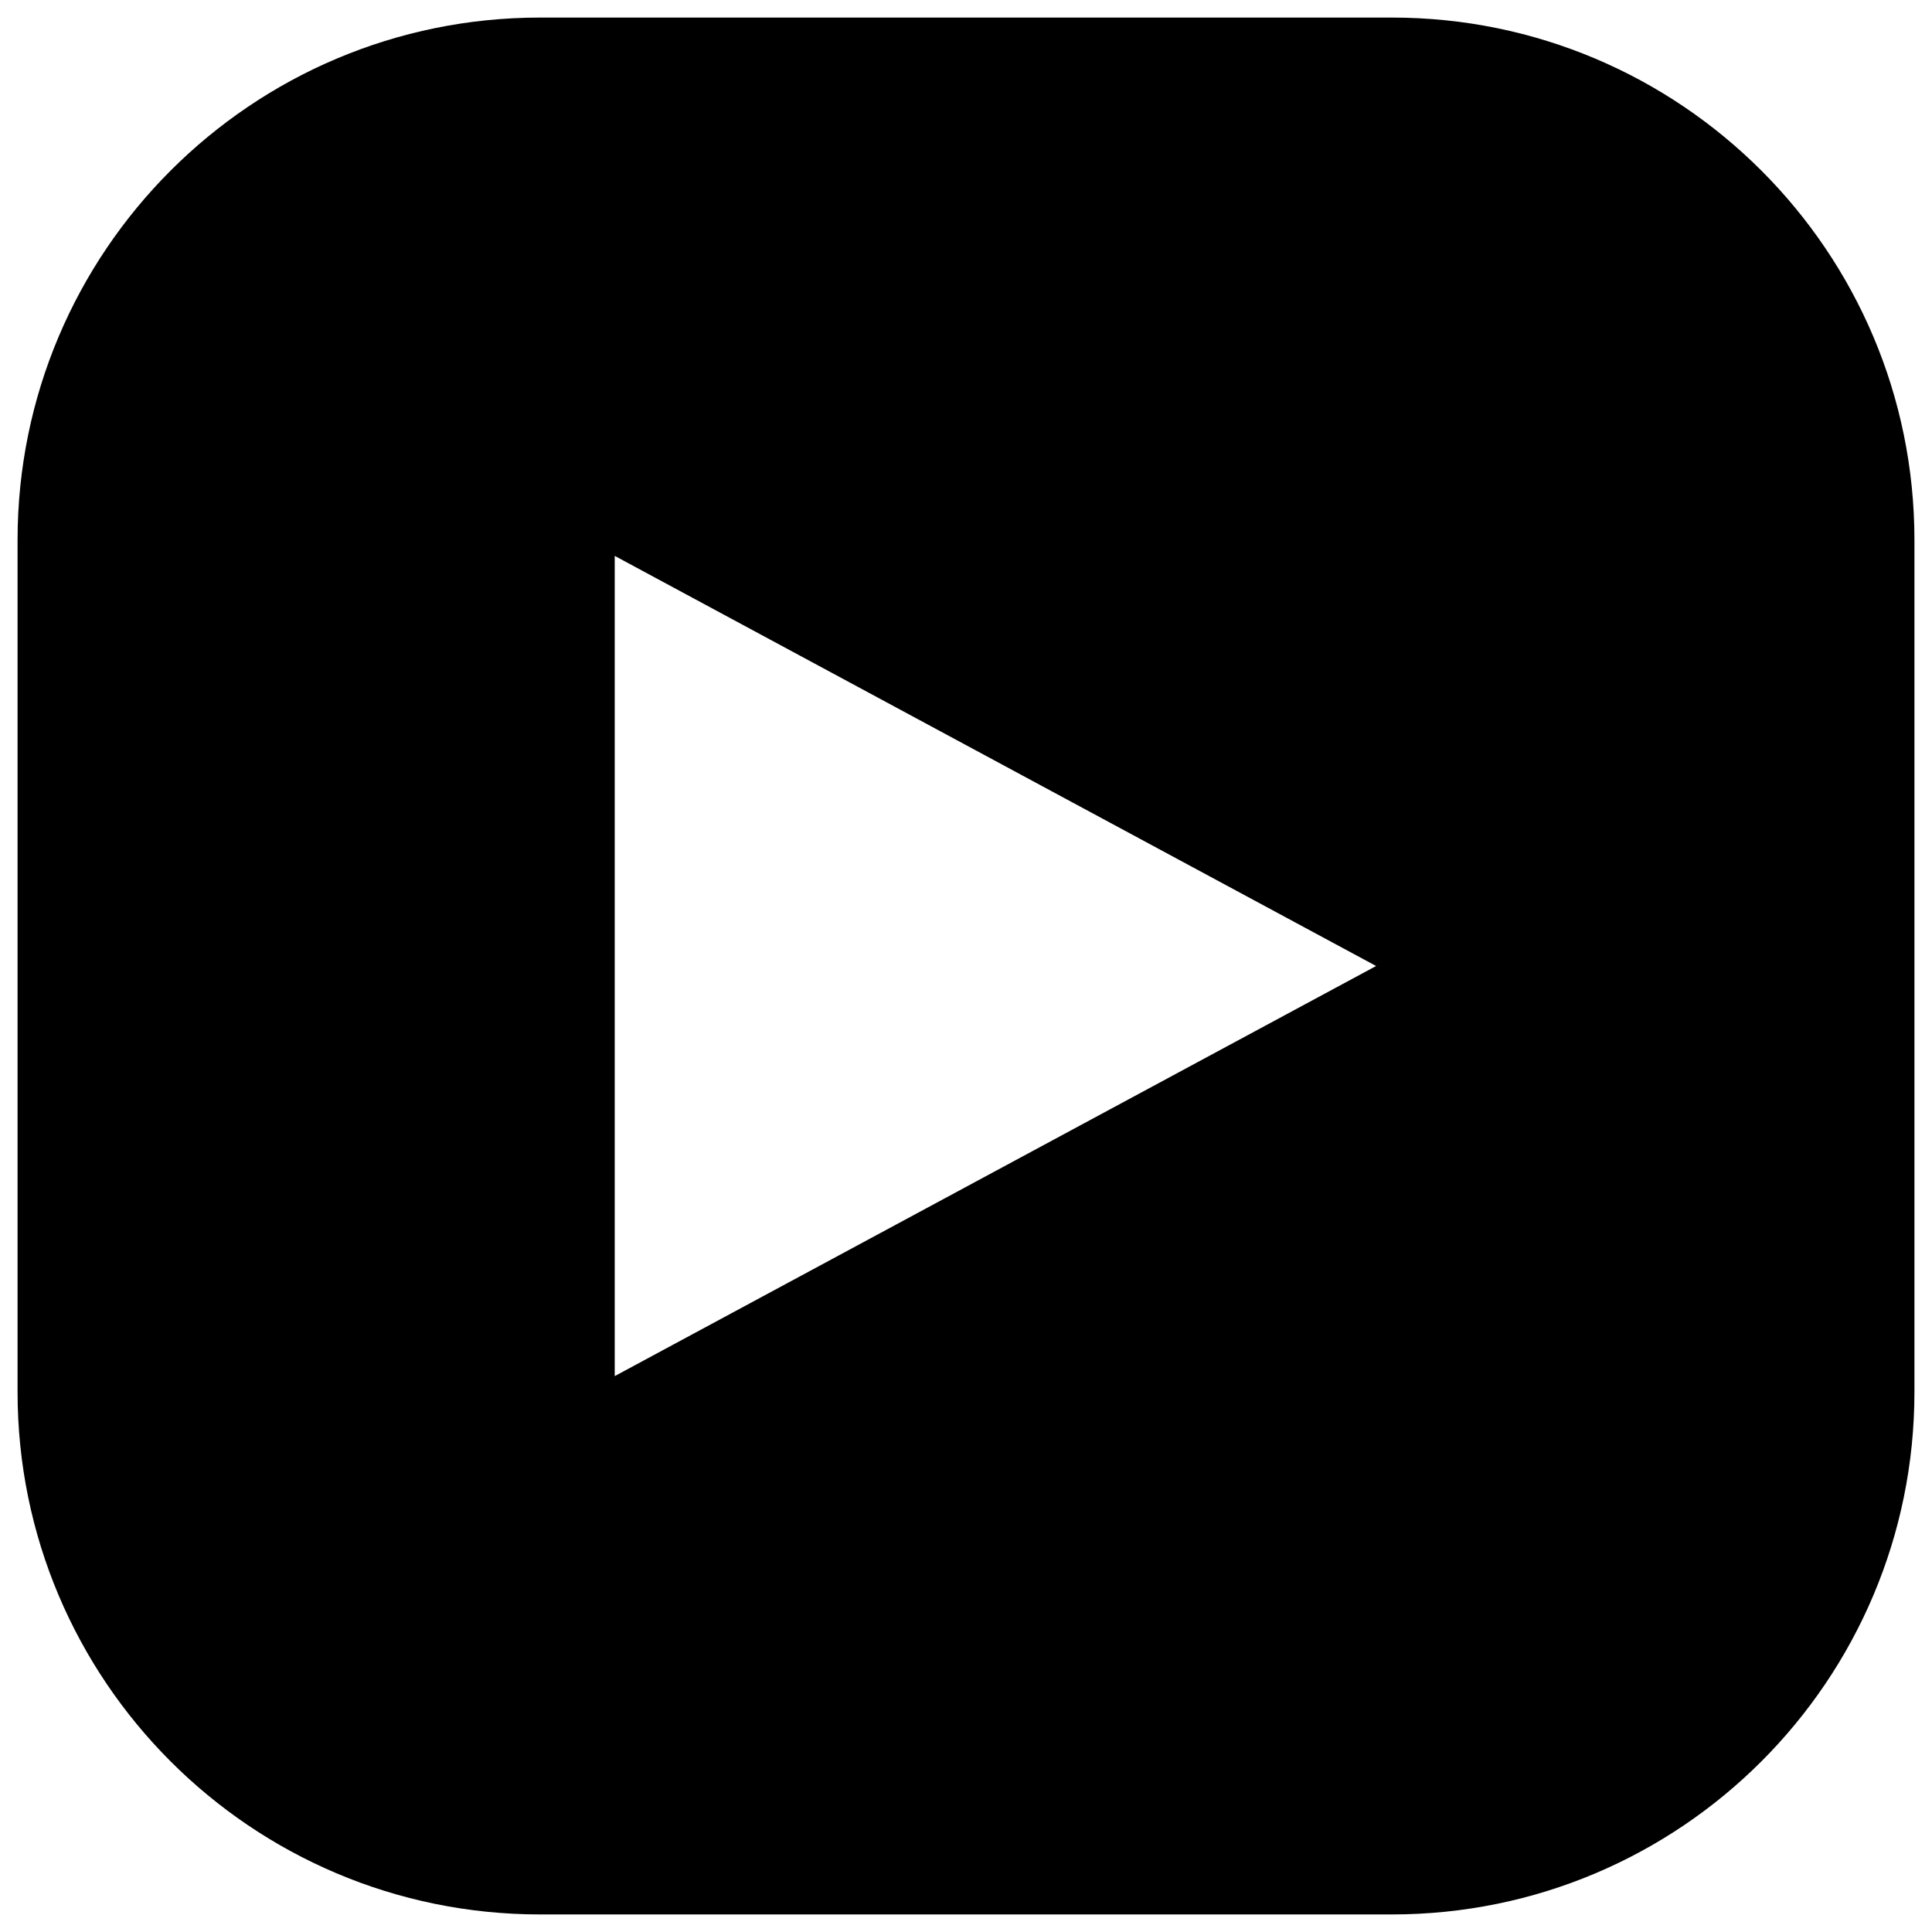
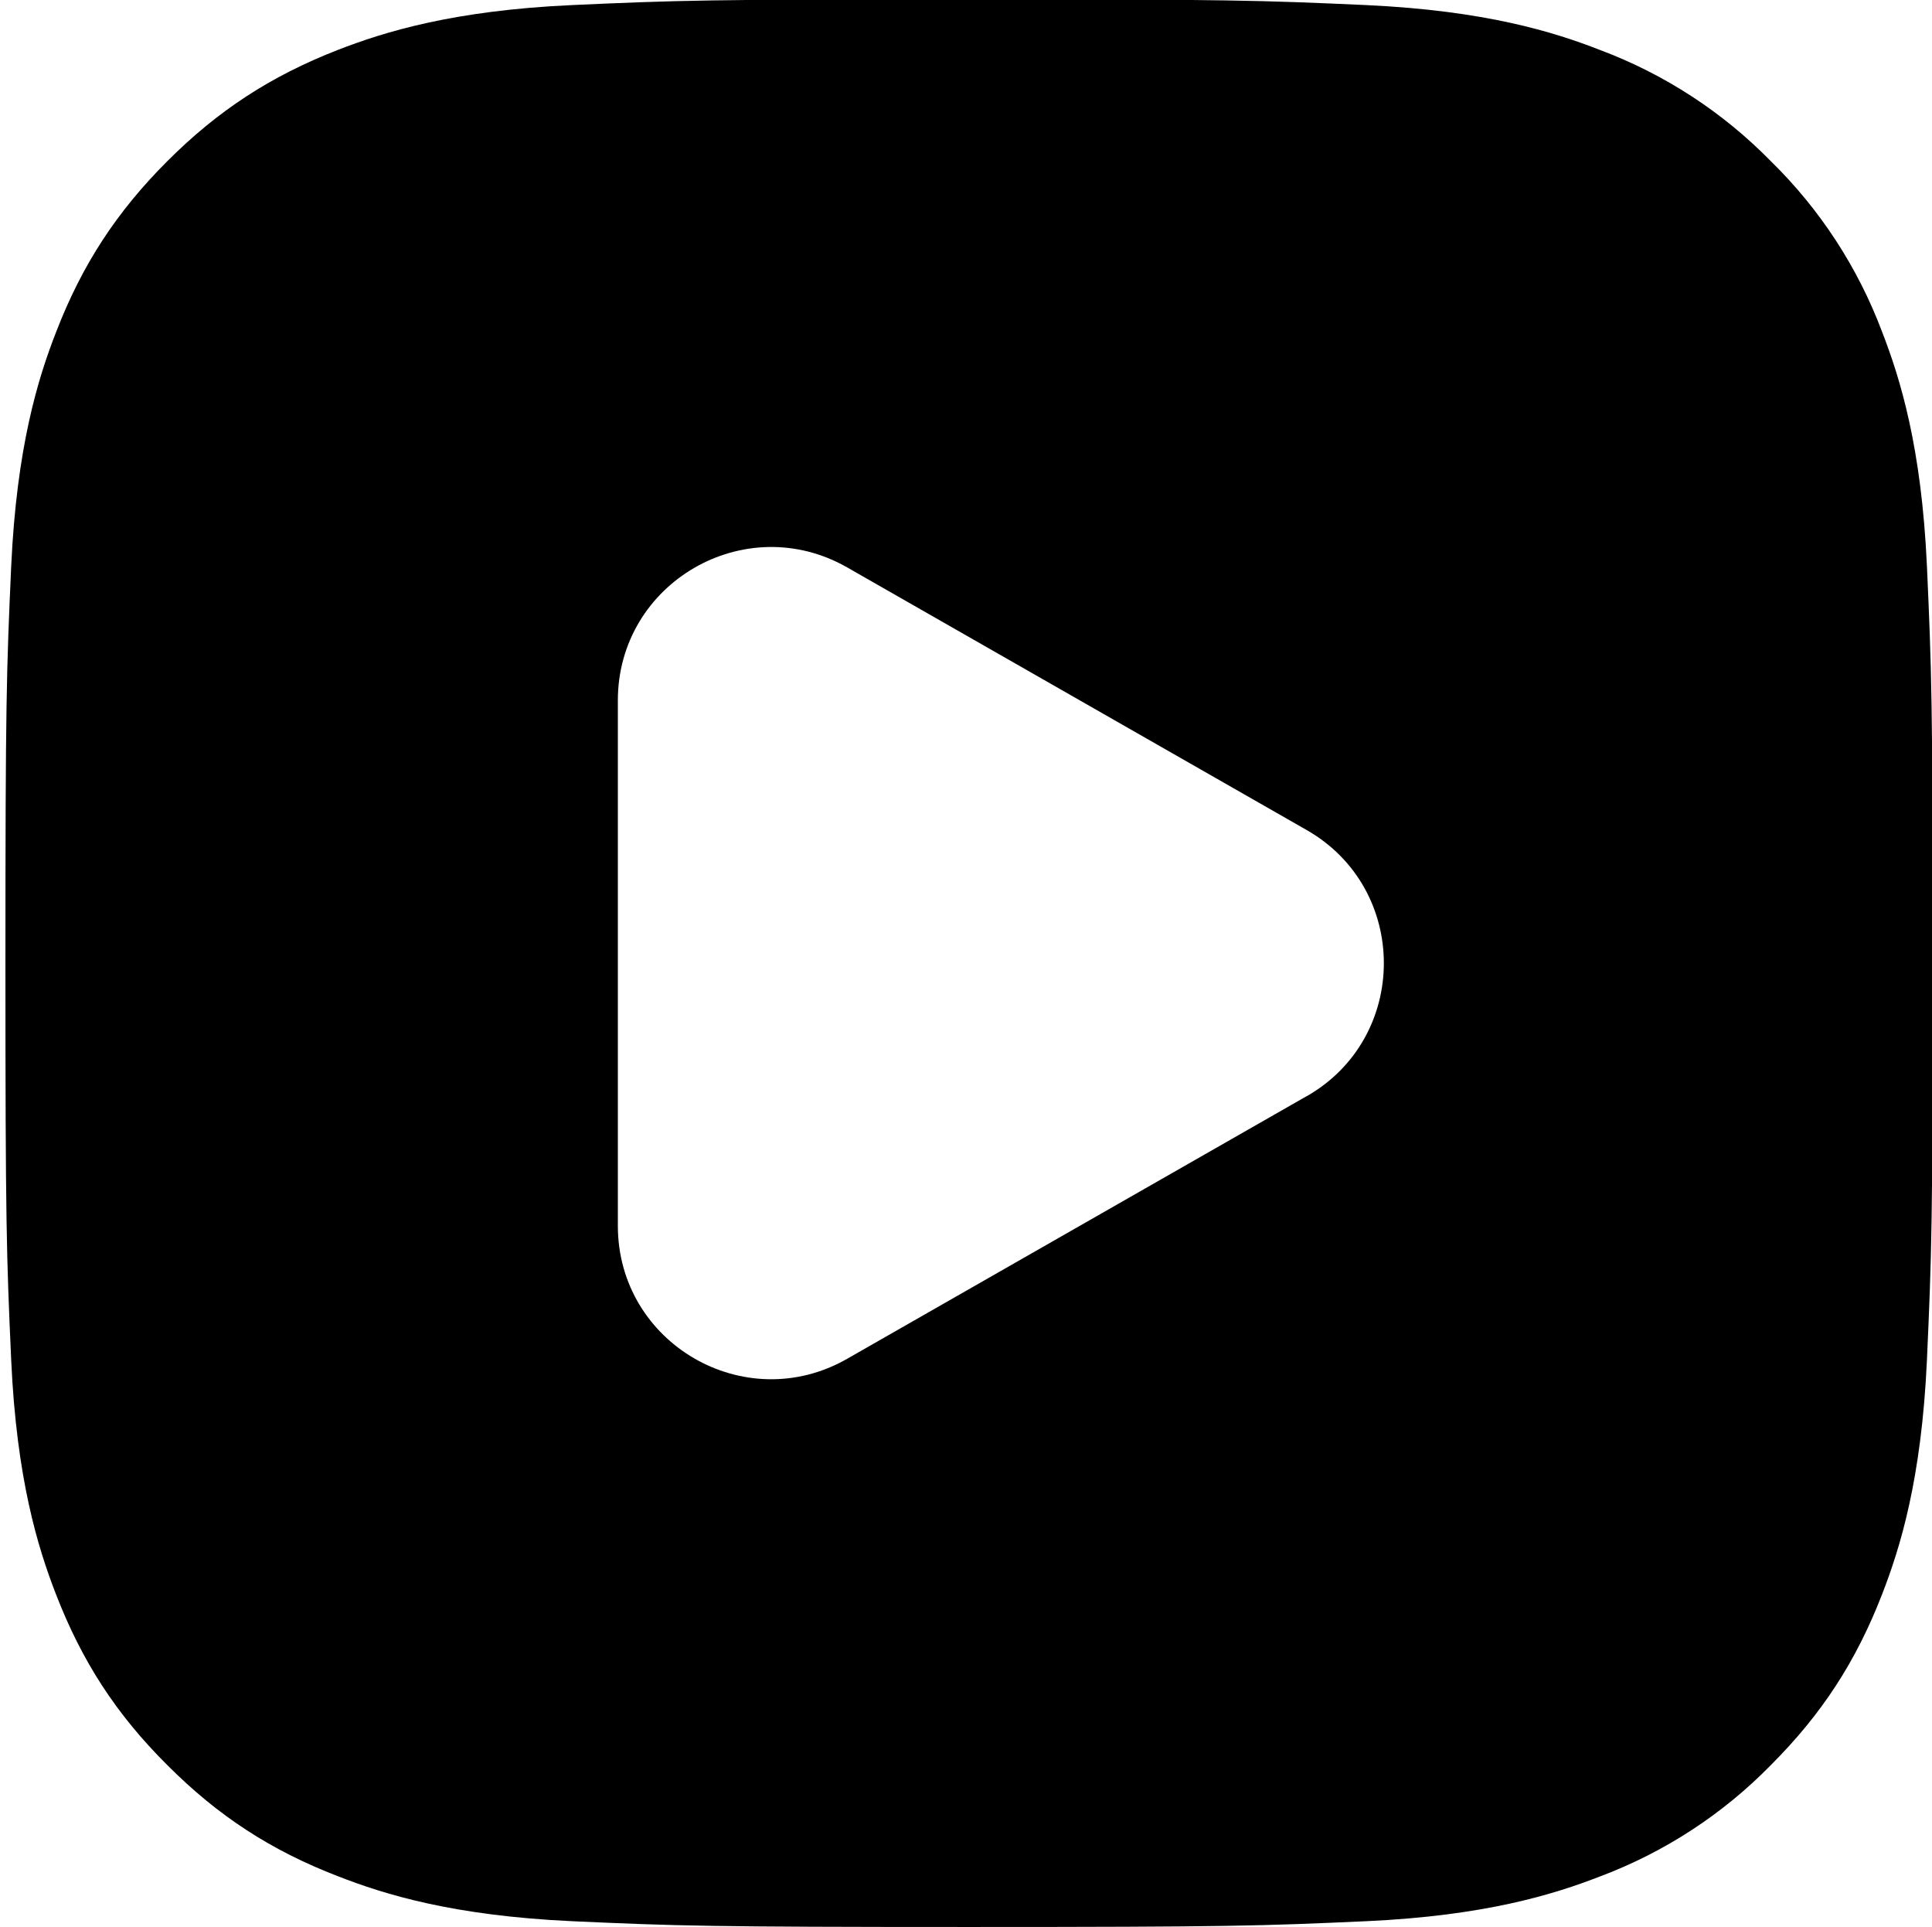
- <svg xmlns="http://www.w3.org/2000/svg" viewBox="0 0 22 22" width="22" height="22">
-   <path fill="currentColor" fill-rule="evenodd" d="M6.15 .2h9.7a5.95 5.95 0 0 1 5.95 5.95v9.7a5.95 5.95 0 0 1-5.95 5.95h-9.7A5.95 5.95 0 0 1 .2 15.85v-9.7A5.95 5.95 0 0 1 6.15 .2ZM7 6.33 15.67 11 7 15.67Z" />
+ <svg xmlns="http://www.w3.org/2000/svg" viewBox="0.93 1 22.07 22" width="22.07" height="22">
+   <path fill="currentColor" d="M22.942 7.464c-.062-1.36-.306-2.143-.511-2.671a5.366 5.366 0 0 0-1.272-1.952 5.364 5.364 0 0 0-1.951-1.27c-.53-.207-1.312-.45-2.673-.513-1.2-.054-1.557-.066-4.535-.066s-3.336.012-4.536.066c-1.36.062-2.143.306-2.672.511-.769.3-1.371.692-1.951 1.272s-.973 1.182-1.27 1.951c-.207.53-.45 1.312-.513 2.673C1.004 8.665.992 9.022.992 12s.012 3.336.066 4.536c.062 1.36.306 2.143.511 2.671.298.77.69 1.373 1.272 1.952.58.581 1.182.974 1.951 1.27.53.207 1.311.45 2.673.513 1.199.054 1.557.066 4.535.066s3.336-.012 4.536-.066c1.36-.062 2.143-.306 2.671-.511a5.368 5.368 0 0 0 1.953-1.273c.58-.58.972-1.181 1.27-1.95.206-.53.45-1.312.512-2.673.054-1.2.066-1.557.066-4.535s-.012-3.336-.066-4.536Zm-7.085 6.055-5.25 3c-1.167.667-2.619-.175-2.619-1.519V9c0-1.344 1.452-2.186 2.619-1.52l5.25 3c1.175.672 1.175 2.368 0 3.04Z" />
</svg>
